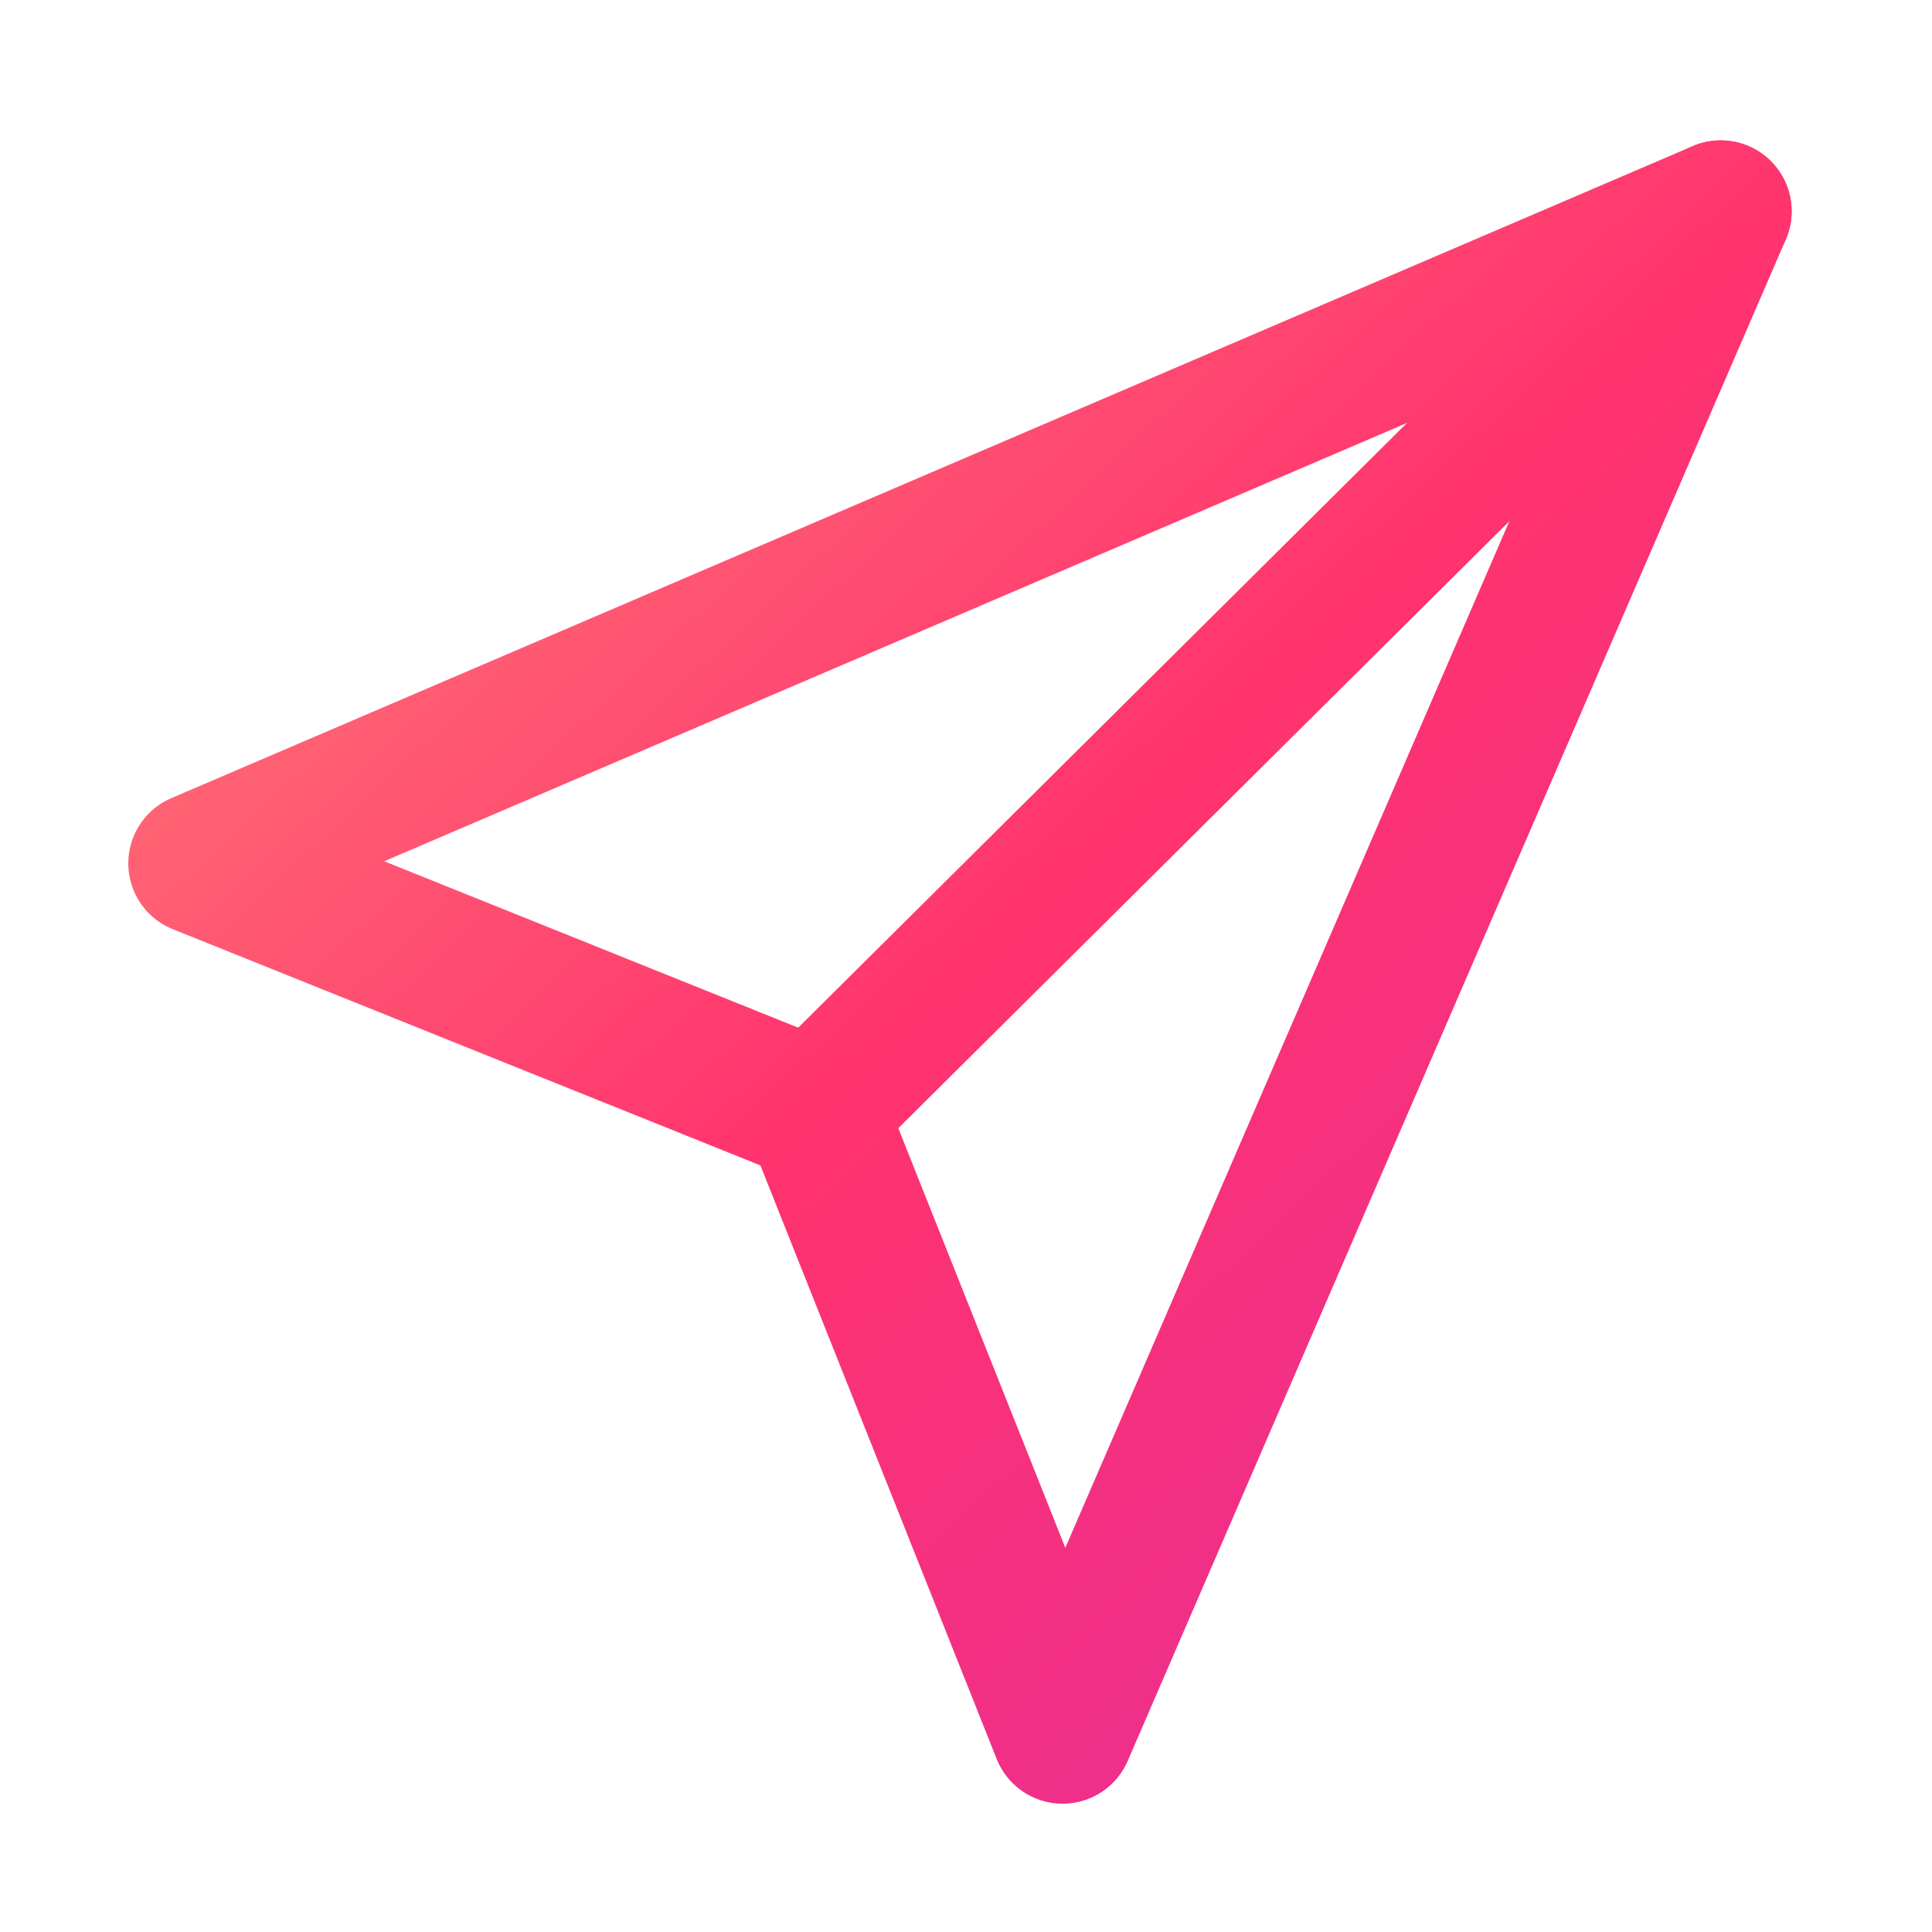
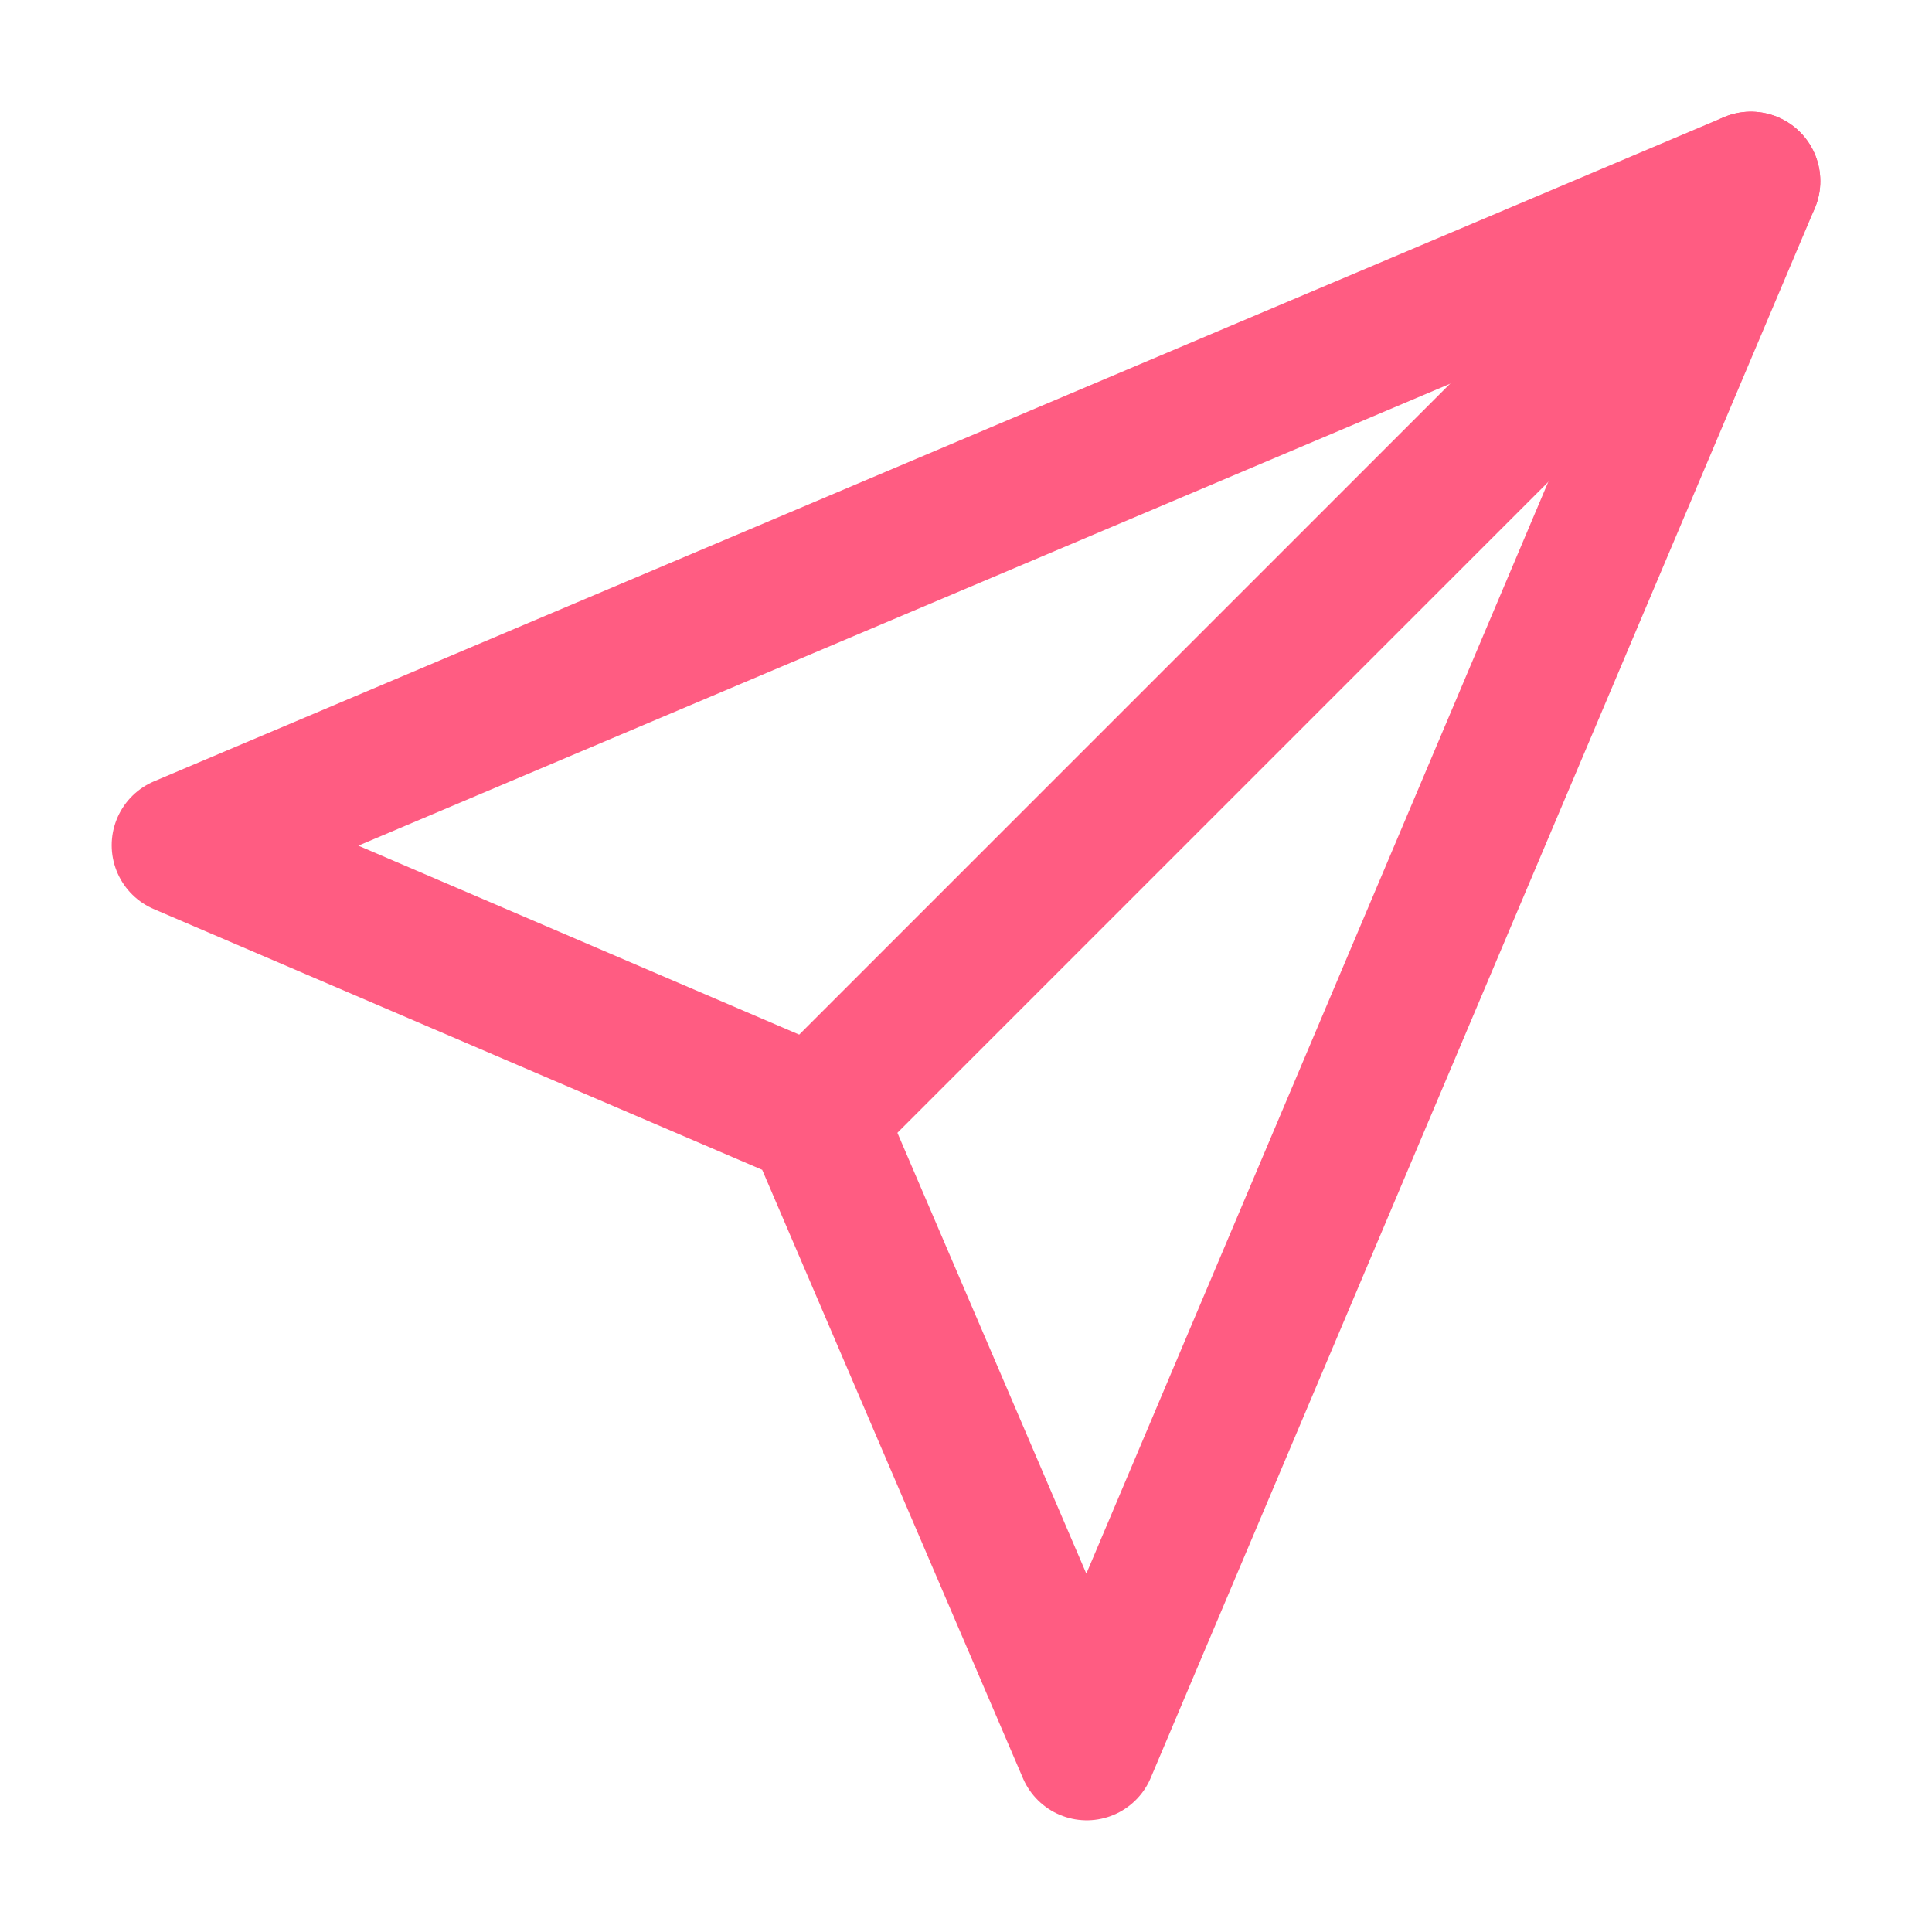
- <svg xmlns="http://www.w3.org/2000/svg" viewBox="0 0 32 32" width="32" height="32" fill="none" role="presentation">
-   <defs>
-     <linearGradient id="ink" x1="2" y1="2" x2="28" y2="30" gradientUnits="userSpaceOnUse">
-       <stop stop-color="#FF8878" />
-       <stop offset=".52" stop-color="#FF336E" />
-       <stop offset="1" stop-color="#E52C9B" />
-     </linearGradient>
-     <linearGradient id="solid" x1="6" y1="2" x2="27" y2="31" gradientUnits="userSpaceOnUse">
-       <stop stop-color="#FF8878" />
-       <stop offset=".56" stop-color="#FF336E" />
-       <stop offset="1" stop-color="#E928A1" />
-     </linearGradient>
-   </defs>
-   <g stroke="url(#ink)" stroke-width="2.35" stroke-linecap="round" stroke-linejoin="round">
-     <path d="M28.5 3.5 3.3 14.3l10.2 4.1 4.1 10.3Z" />
-     <path d="m13.5 18.4 15-14.9" />
+ <svg xmlns="http://www.w3.org/2000/svg" viewBox="0 0 32 32" width="32" height="32" role="presentation" fill="none">
+   <g stroke="#FF5C82" stroke-width="2.3" stroke-linecap="round" stroke-linejoin="round">
+     <path d="M29 3 3 14l10.5 4.5L18 29 29 3Z" />
+     <path d="M13.5 18.5 29 3" />
  </g>
</svg>
